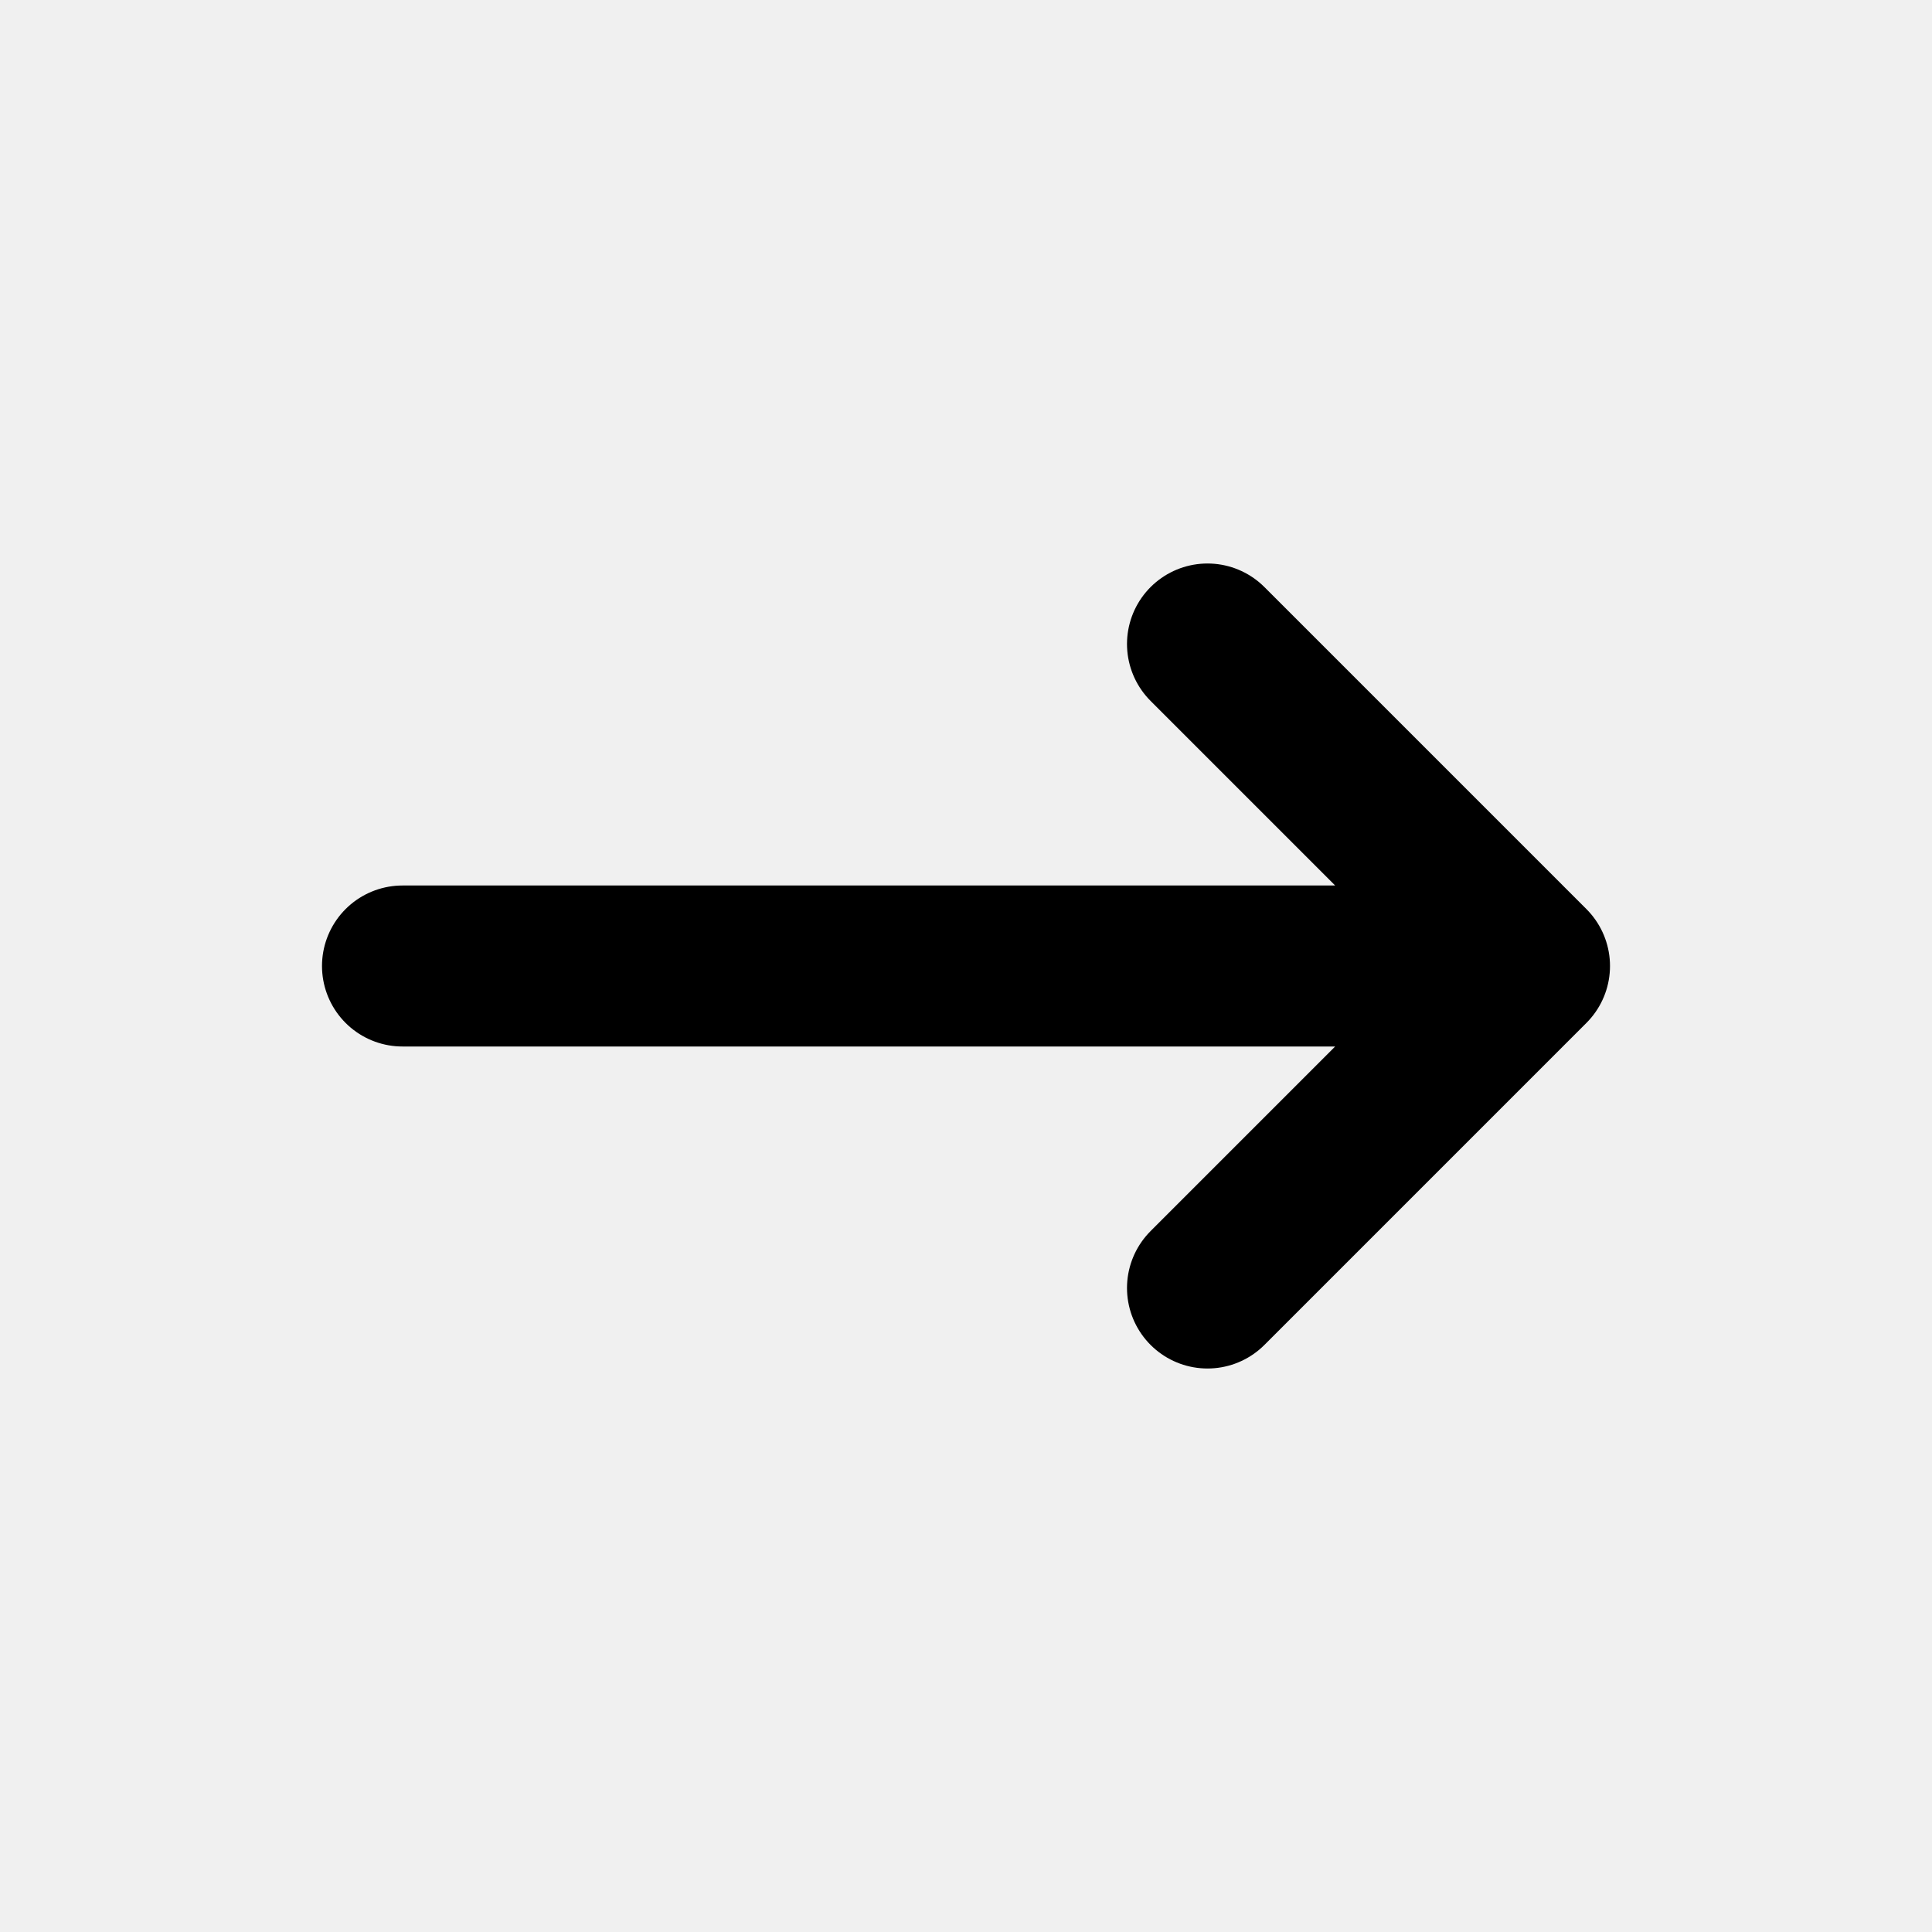
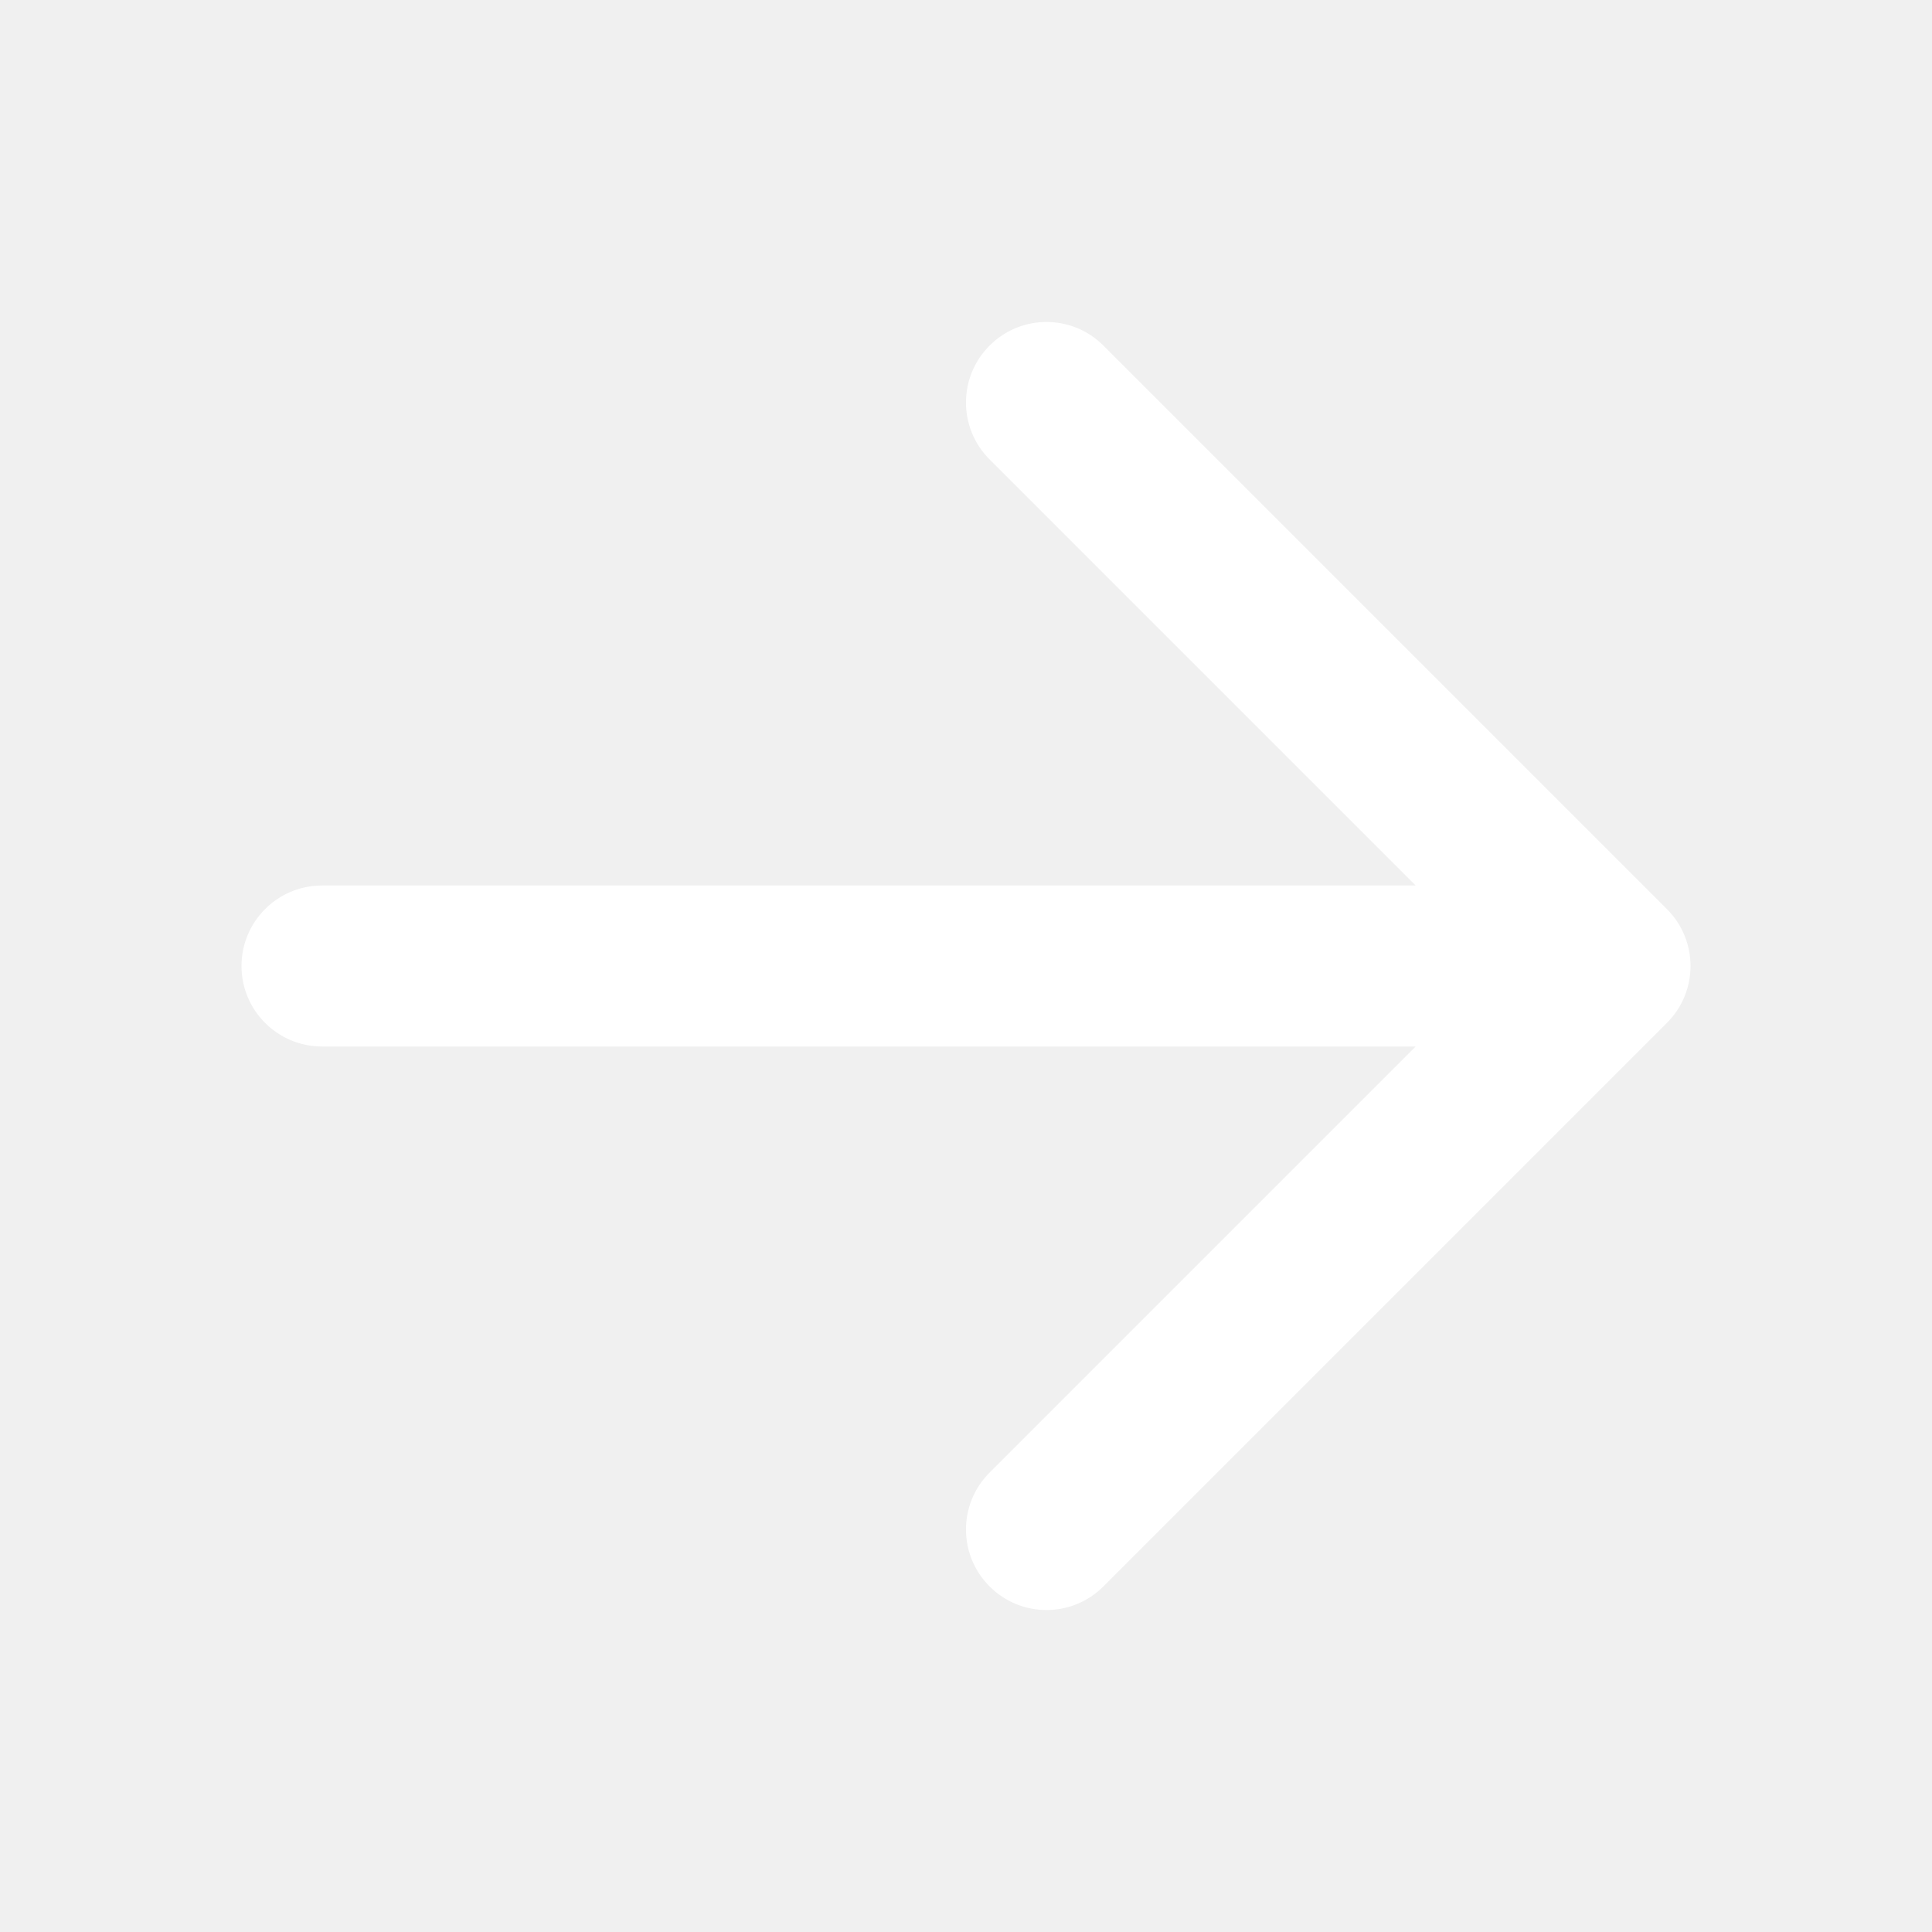
- <svg xmlns="http://www.w3.org/2000/svg" class="w-[16px] h-[16px] text-gray-800 dark:text-white" aria-hidden="true" fill="none" viewBox="0 0 24 24">
-   <path stroke="currentColor" stroke-linecap="round" stroke-linejoin="round" stroke-width="2" d="M19 12H5m14 0-4 4m4-4-4-4" />
+ <svg xmlns="http://www.w3.org/2000/svg" width="16px" height="16px" viewBox="0 0 24 24" fill="none" stroke="000000">
+   <g id="SVGRepo_bgCarrier" stroke-width="0" />
+   <g id="SVGRepo_tracerCarrier" stroke-linecap="round" stroke-linejoin="round" />
+   <g id="SVGRepo_iconCarrier">
+     <path fill-rule="evenodd" clip-rule="evenodd" d="M12.293 4.293C12.683 3.902 13.317 3.902 13.707 4.293L20.707 11.293C21.098 11.683 21.098 12.317 20.707 12.707L13.707 19.707C13.317 20.098 12.683 20.098 12.293 19.707C11.902 19.317 11.902 18.683 12.293 18.293L17.586 13H4C3.448 13 3 12.552 3 12C3 11.448 3.448 11 4 11H17.586L12.293 5.707C11.902 5.317 11.902 4.683 12.293 4.293Z" fill="#FFFFFF" />
+   </g>
</svg>
